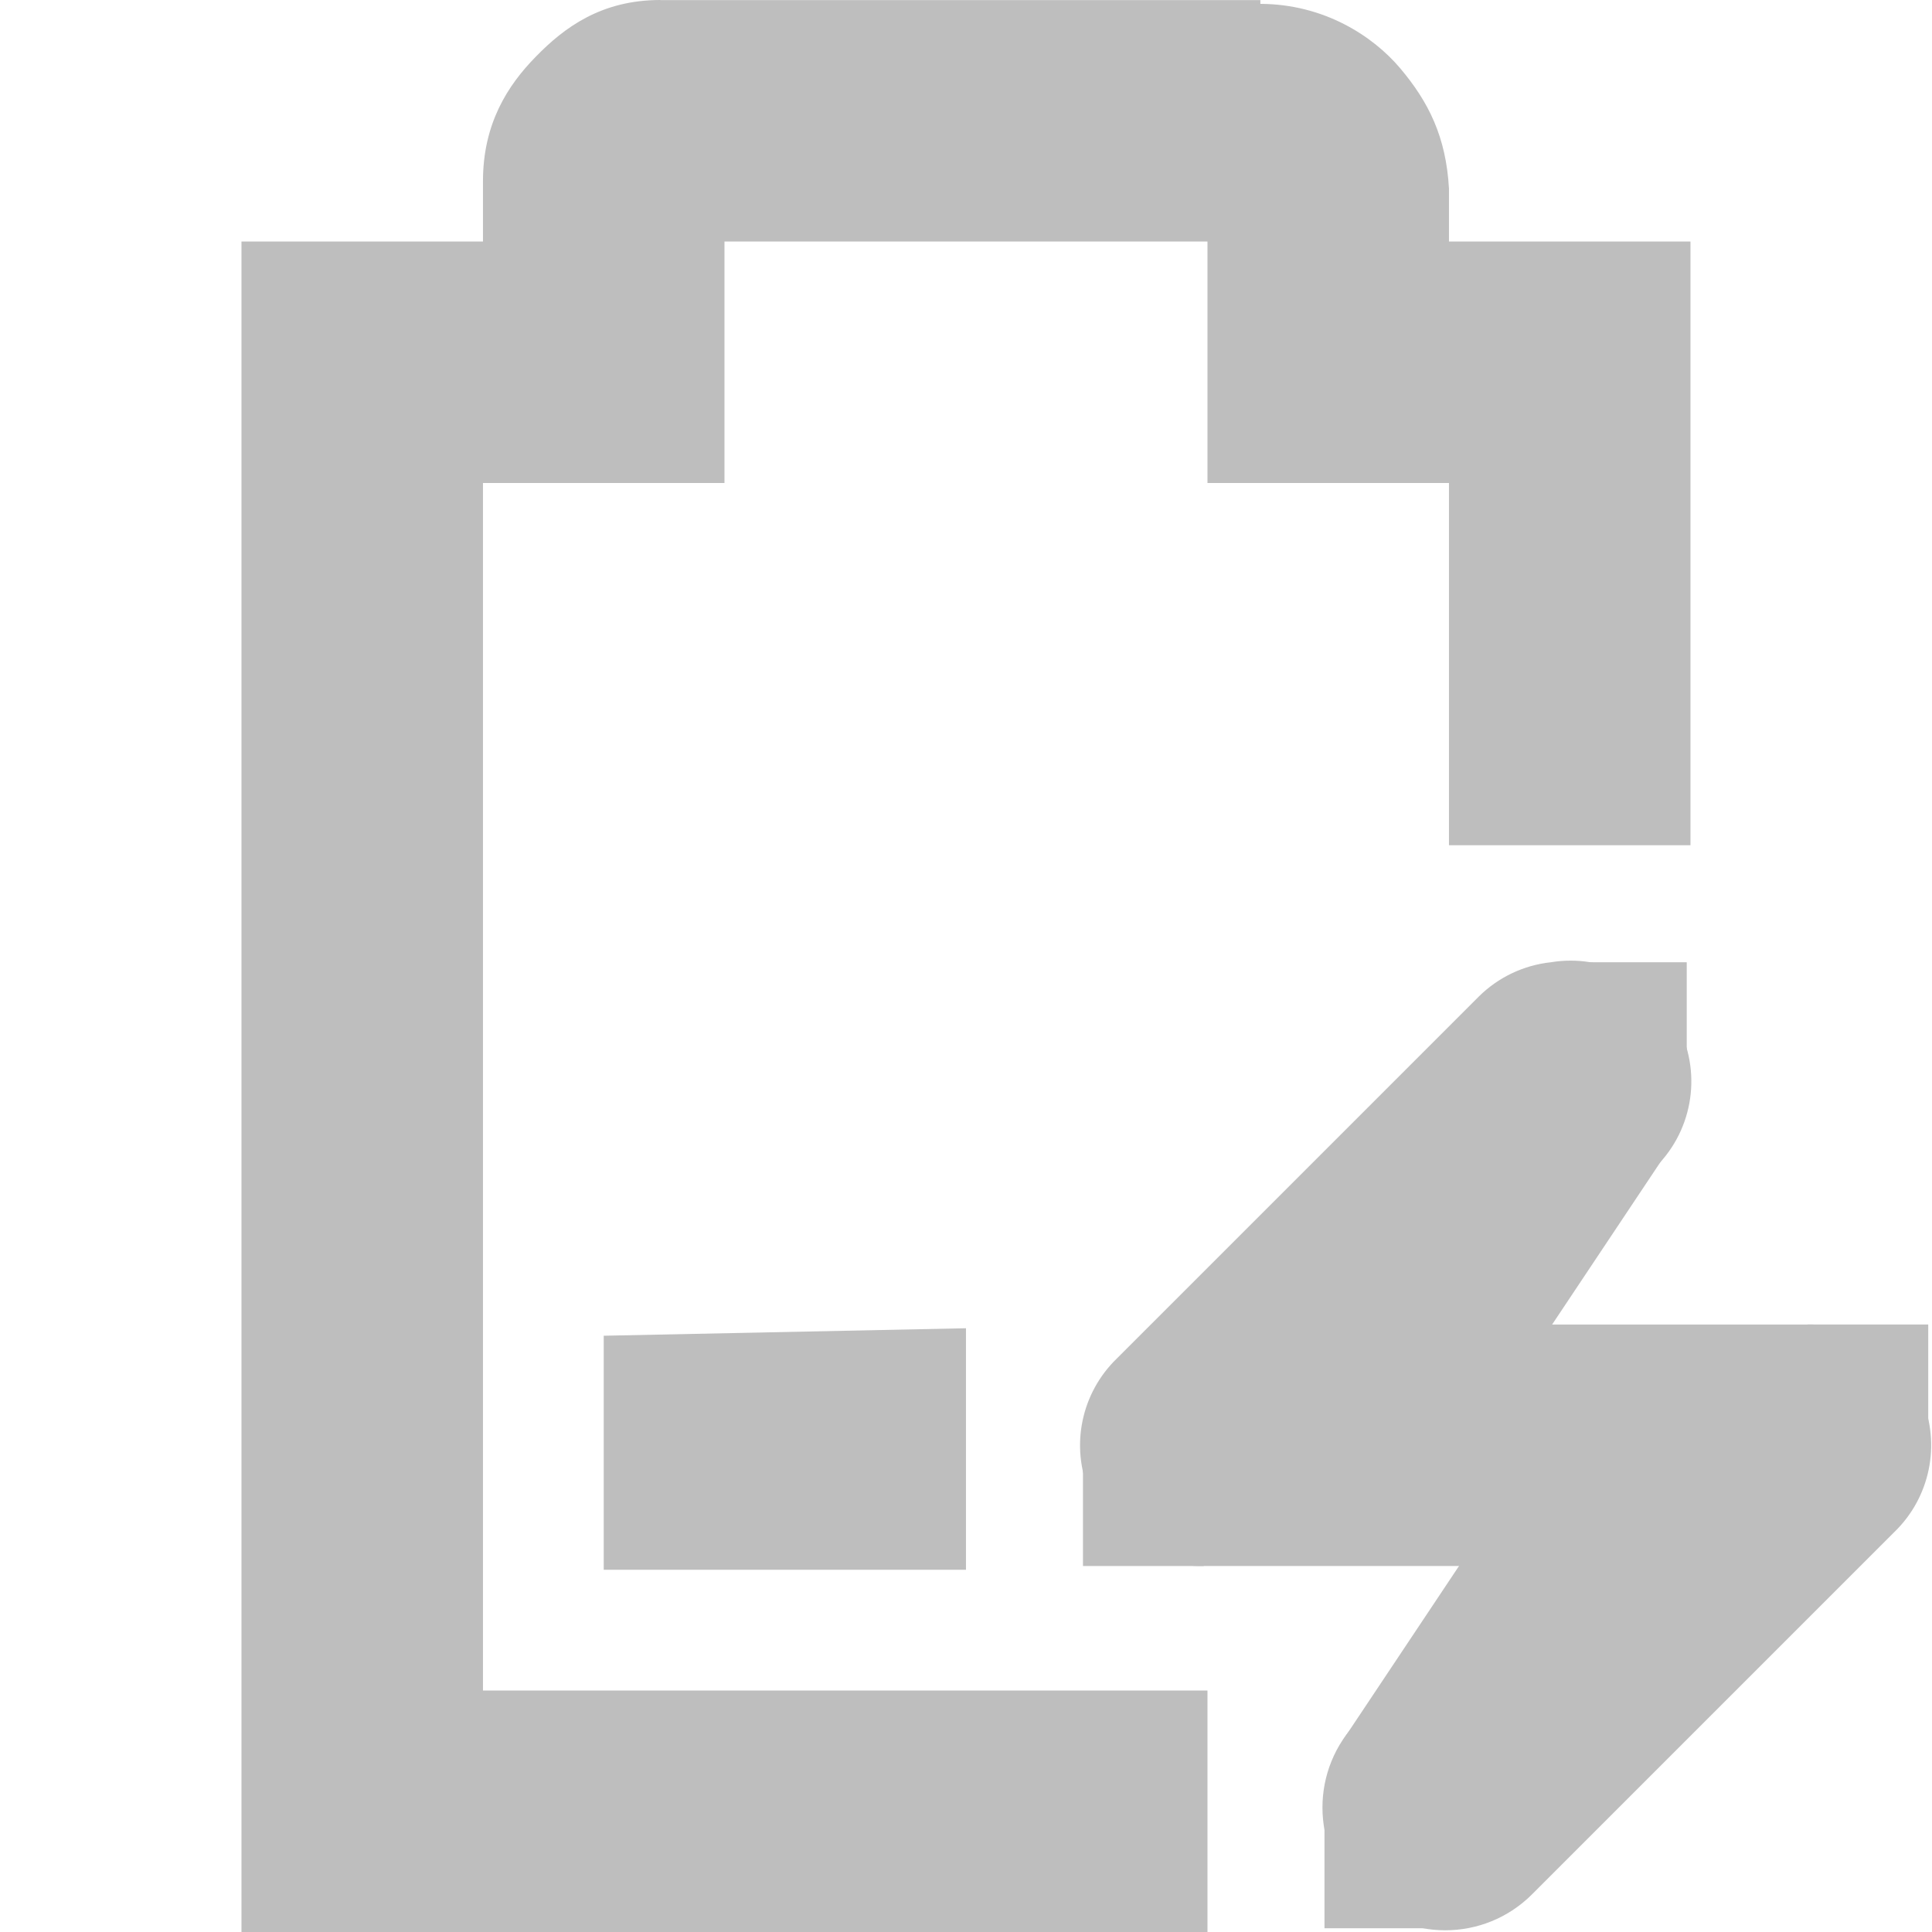
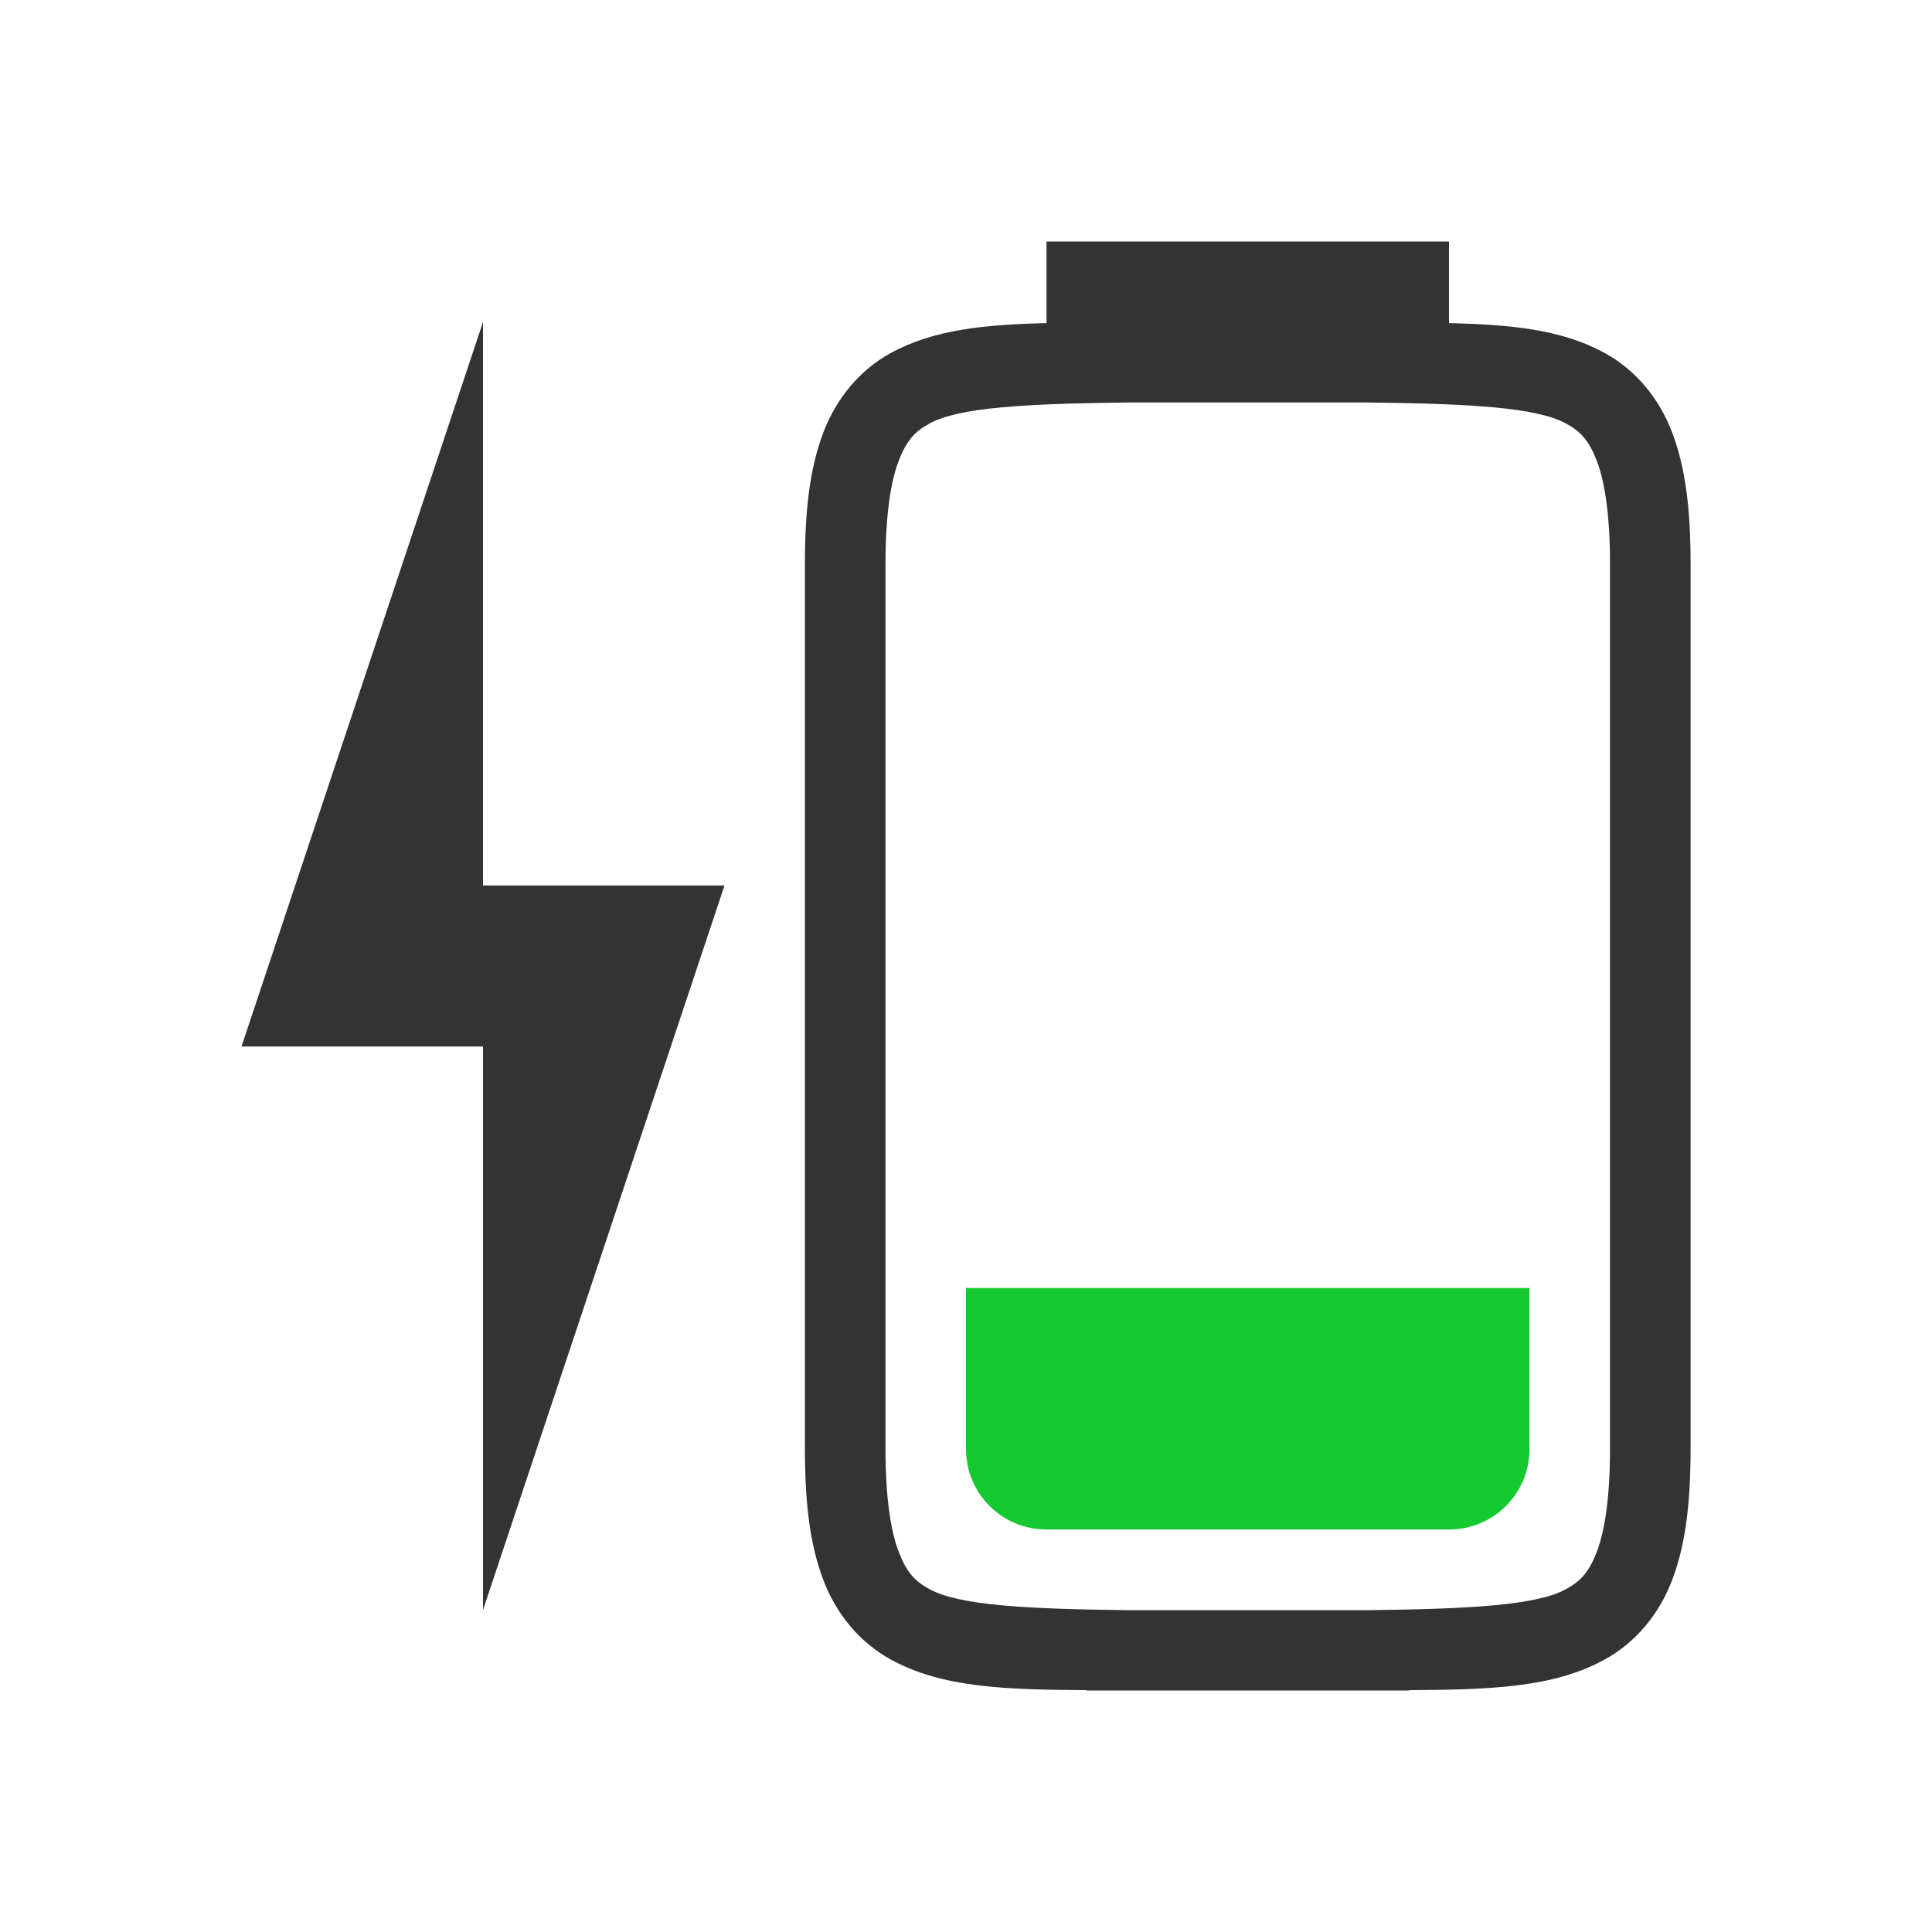
- <svg xmlns="http://www.w3.org/2000/svg" height="16" id="svg7384" version="1.1" width="16">
-   <defs id="defs7386" />
-   <g id="layer9" style="display:inline" transform="translate(-221.0002,-217)">
-     <path d="m 226,228.062 0,1.938 3,0 0,-2 z" id="path6282" style="fill:#bebebe;fill-opacity:1;stroke:none" />
-     <path d="m 226.469,217 c -0.49,0 -0.796,0.228 -1.031,0.469 C 225.202,217.709 225,218.027 225,218.5 l 0,0.5 -1,0 -1,0 0,1 0,12 0,1 1,0 7,0 0,-2 -6,0 0,-10 1,0 1,0 0,-1 0,-1 4,0 0,1 0,1 1,0 1,0 0,3 2,0 0,-4 0,-1 -1,0 -1,0 0,-0.375 0,-0.031 0,-0.031 c -0.024,-0.431 -0.17,-0.721 -0.406,-1 -0.224,-0.264 -0.627,-0.529 -1.156,-0.531 l 0,-0.031 -0.062,0 -4.906,0 z" id="path6284" style="font-size:medium;font-style:normal;font-variant:normal;font-weight:normal;font-stretch:normal;text-indent:0;text-align:start;text-decoration:none;line-height:normal;letter-spacing:normal;word-spacing:normal;text-transform:none;direction:ltr;block-progression:tb;writing-mode:lr-tb;text-anchor:start;baseline-shift:baseline;color:#bebebe;fill:#bebebe;fill-opacity:1;stroke:none;stroke-width:2;marker:none;visibility:visible;display:inline;overflow:visible;enable-background:accumulate;font-family:Sans;-inkscape-font-specification:Sans" />
-     <path d="M 233.844,224.969 A 1,1 0 0 0 233.25,225.25 l -3,3 a 1,1 0 0 0 0.719,1.719 l 2.562,0 L 232.25,231.25 a 1.016,1.016 0 1 0 1.438,1.438 l 3,-3 a 1,1 0 0 0 -0.719,-1.719 l -2.562,0 1.281,-1.281 a 1,1 0 0 0 -0.844,-1.719 z" id="path6288" style="font-size:medium;font-style:normal;font-variant:normal;font-weight:normal;font-stretch:normal;text-indent:0;text-align:start;text-decoration:none;line-height:normal;letter-spacing:normal;word-spacing:normal;text-transform:none;direction:ltr;block-progression:tb;writing-mode:lr-tb;text-anchor:start;baseline-shift:baseline;color:#bebebe;fill:#bebebe;fill-opacity:1;fill-rule:nonzero;stroke:none;stroke-width:2;marker:none;visibility:visible;display:inline;overflow:visible;enable-background:accumulate;font-family:Sans;-inkscape-font-specification:Sans" />
-     <rect height="1" id="rect6290" style="color:#bebebe;fill:#bebebe;fill-opacity:1;fill-rule:nonzero;stroke:none;stroke-width:2;marker:none;visibility:visible;display:inline;overflow:visible" width="1" x="235.969" y="227.969" />
-     <rect height="1" id="rect6292" style="color:#bebebe;fill:#bebebe;fill-opacity:1;fill-rule:nonzero;stroke:none;stroke-width:2;marker:none;visibility:visible;display:inline;overflow:visible" width="1" x="229.969" y="228.969" />
-     <rect height="1" id="rect6294" style="color:#bebebe;fill:#bebebe;fill-opacity:1;fill-rule:nonzero;stroke:none;stroke-width:2;marker:none;visibility:visible;display:inline;overflow:visible" width="1" x="233.969" y="224.969" />
-     <rect height="1" id="rect6296" style="color:#bebebe;fill:#bebebe;fill-opacity:1;fill-rule:nonzero;stroke:none;stroke-width:2;marker:none;visibility:visible;display:inline;overflow:visible" width="1" x="231.969" y="231.969" />
-     <path d="m 233.125,225.406 -2,3 1.688,1.125 2,-3 -1.688,-1.125 z" id="path6298" style="font-size:medium;font-style:normal;font-variant:normal;font-weight:normal;font-stretch:normal;text-indent:0;text-align:start;text-decoration:none;line-height:normal;letter-spacing:normal;word-spacing:normal;text-transform:none;direction:ltr;block-progression:tb;writing-mode:lr-tb;text-anchor:start;baseline-shift:baseline;color:#bebebe;fill:#bebebe;fill-opacity:1;fill-rule:nonzero;stroke:none;stroke-width:2;marker:none;visibility:visible;display:inline;overflow:visible;enable-background:accumulate;font-family:Sans;-inkscape-font-specification:Sans" />
-     <path d="m 234.125,228.406 -2,3 1.688,1.125 2,-3 -1.688,-1.125 z" id="path6300" style="font-size:medium;font-style:normal;font-variant:normal;font-weight:normal;font-stretch:normal;text-indent:0;text-align:start;text-decoration:none;line-height:normal;letter-spacing:normal;word-spacing:normal;text-transform:none;direction:ltr;block-progression:tb;writing-mode:lr-tb;text-anchor:start;baseline-shift:baseline;color:#bebebe;fill:#bebebe;fill-opacity:1;fill-rule:nonzero;stroke:none;stroke-width:2;marker:none;visibility:visible;display:inline;overflow:visible;enable-background:accumulate;font-family:Sans;-inkscape-font-specification:Sans" />
-   </g>
-   <g id="layer10" style="display:inline" transform="translate(-221.0002,-217)" />
-   <g id="layer11" transform="translate(-221.0002,-217)" />
-   <g id="layer13" style="display:inline" transform="translate(-221.0002,-217)" />
-   <g id="layer14" transform="translate(-221.0002,-217)" />
-   <g id="layer15" style="display:inline" transform="translate(-221.0002,-217)" />
-   <g id="g71291" style="display:inline" transform="translate(-221.0002,-217)" />
-   <g id="g4953" style="display:inline" transform="translate(-221.0002,-217)" />
-   <g id="layer12" style="display:inline" transform="translate(-221.0002,-217)" />
+ <svg xmlns="http://www.w3.org/2000/svg" version="1.1" viewBox="0 0 24 24">
+   <path d="m13 3v1.014c-0.767 0.018-1.403 0.079-1.938 0.373-0.376 0.207-0.674 0.557-0.838 0.996-0.165 0.438-0.225 0.959-0.225 1.617v11c0 0.658 0.06 1.179 0.225 1.617 0.164 0.439 0.462 0.789 0.838 0.996 0.648 0.357 1.434 0.375 2.438 0.383v0.004h4v-0.004c1.004-0.008 1.79-0.026 2.438-0.383 0.376-0.207 0.674-0.557 0.838-0.996 0.165-0.438 0.225-0.959 0.225-1.617v-11c0-0.658-0.06-1.179-0.225-1.617-0.164-0.439-0.462-0.789-0.838-0.996-0.534-0.295-1.171-0.355-1.938-0.373v-1.014zm-7 1-3 9h3v7l3-9h-3zm7.998 1h3.004c1.258 0.015 2.088 0.06 2.453 0.262 0.184 0.1 0.287 0.214 0.385 0.473 0.097 0.26 0.16 0.674 0.16 1.266v11c0 0.592-0.063 1.006-0.16 1.266-0.098 0.259-0.201 0.373-0.385 0.473-0.365 0.202-1.195 0.247-2.453 0.262h-3.004c-1.258-0.015-2.088-0.06-2.453-0.262-0.184-0.1-0.287-0.214-0.385-0.473-0.097-0.26-0.16-0.674-0.16-1.266v-11c0-0.592 0.063-1.006 0.16-1.266 0.098-0.259 0.201-0.373 0.385-0.473 0.365-0.202 1.195-0.247 2.453-0.262z" fill="#333" />
+   <path d="m12 16v2c0 0.554 0.446 1 1 1h5c0.554 0 1-0.446 1-1v-2z" fill="#15c931" stroke-width="2" />
</svg>
